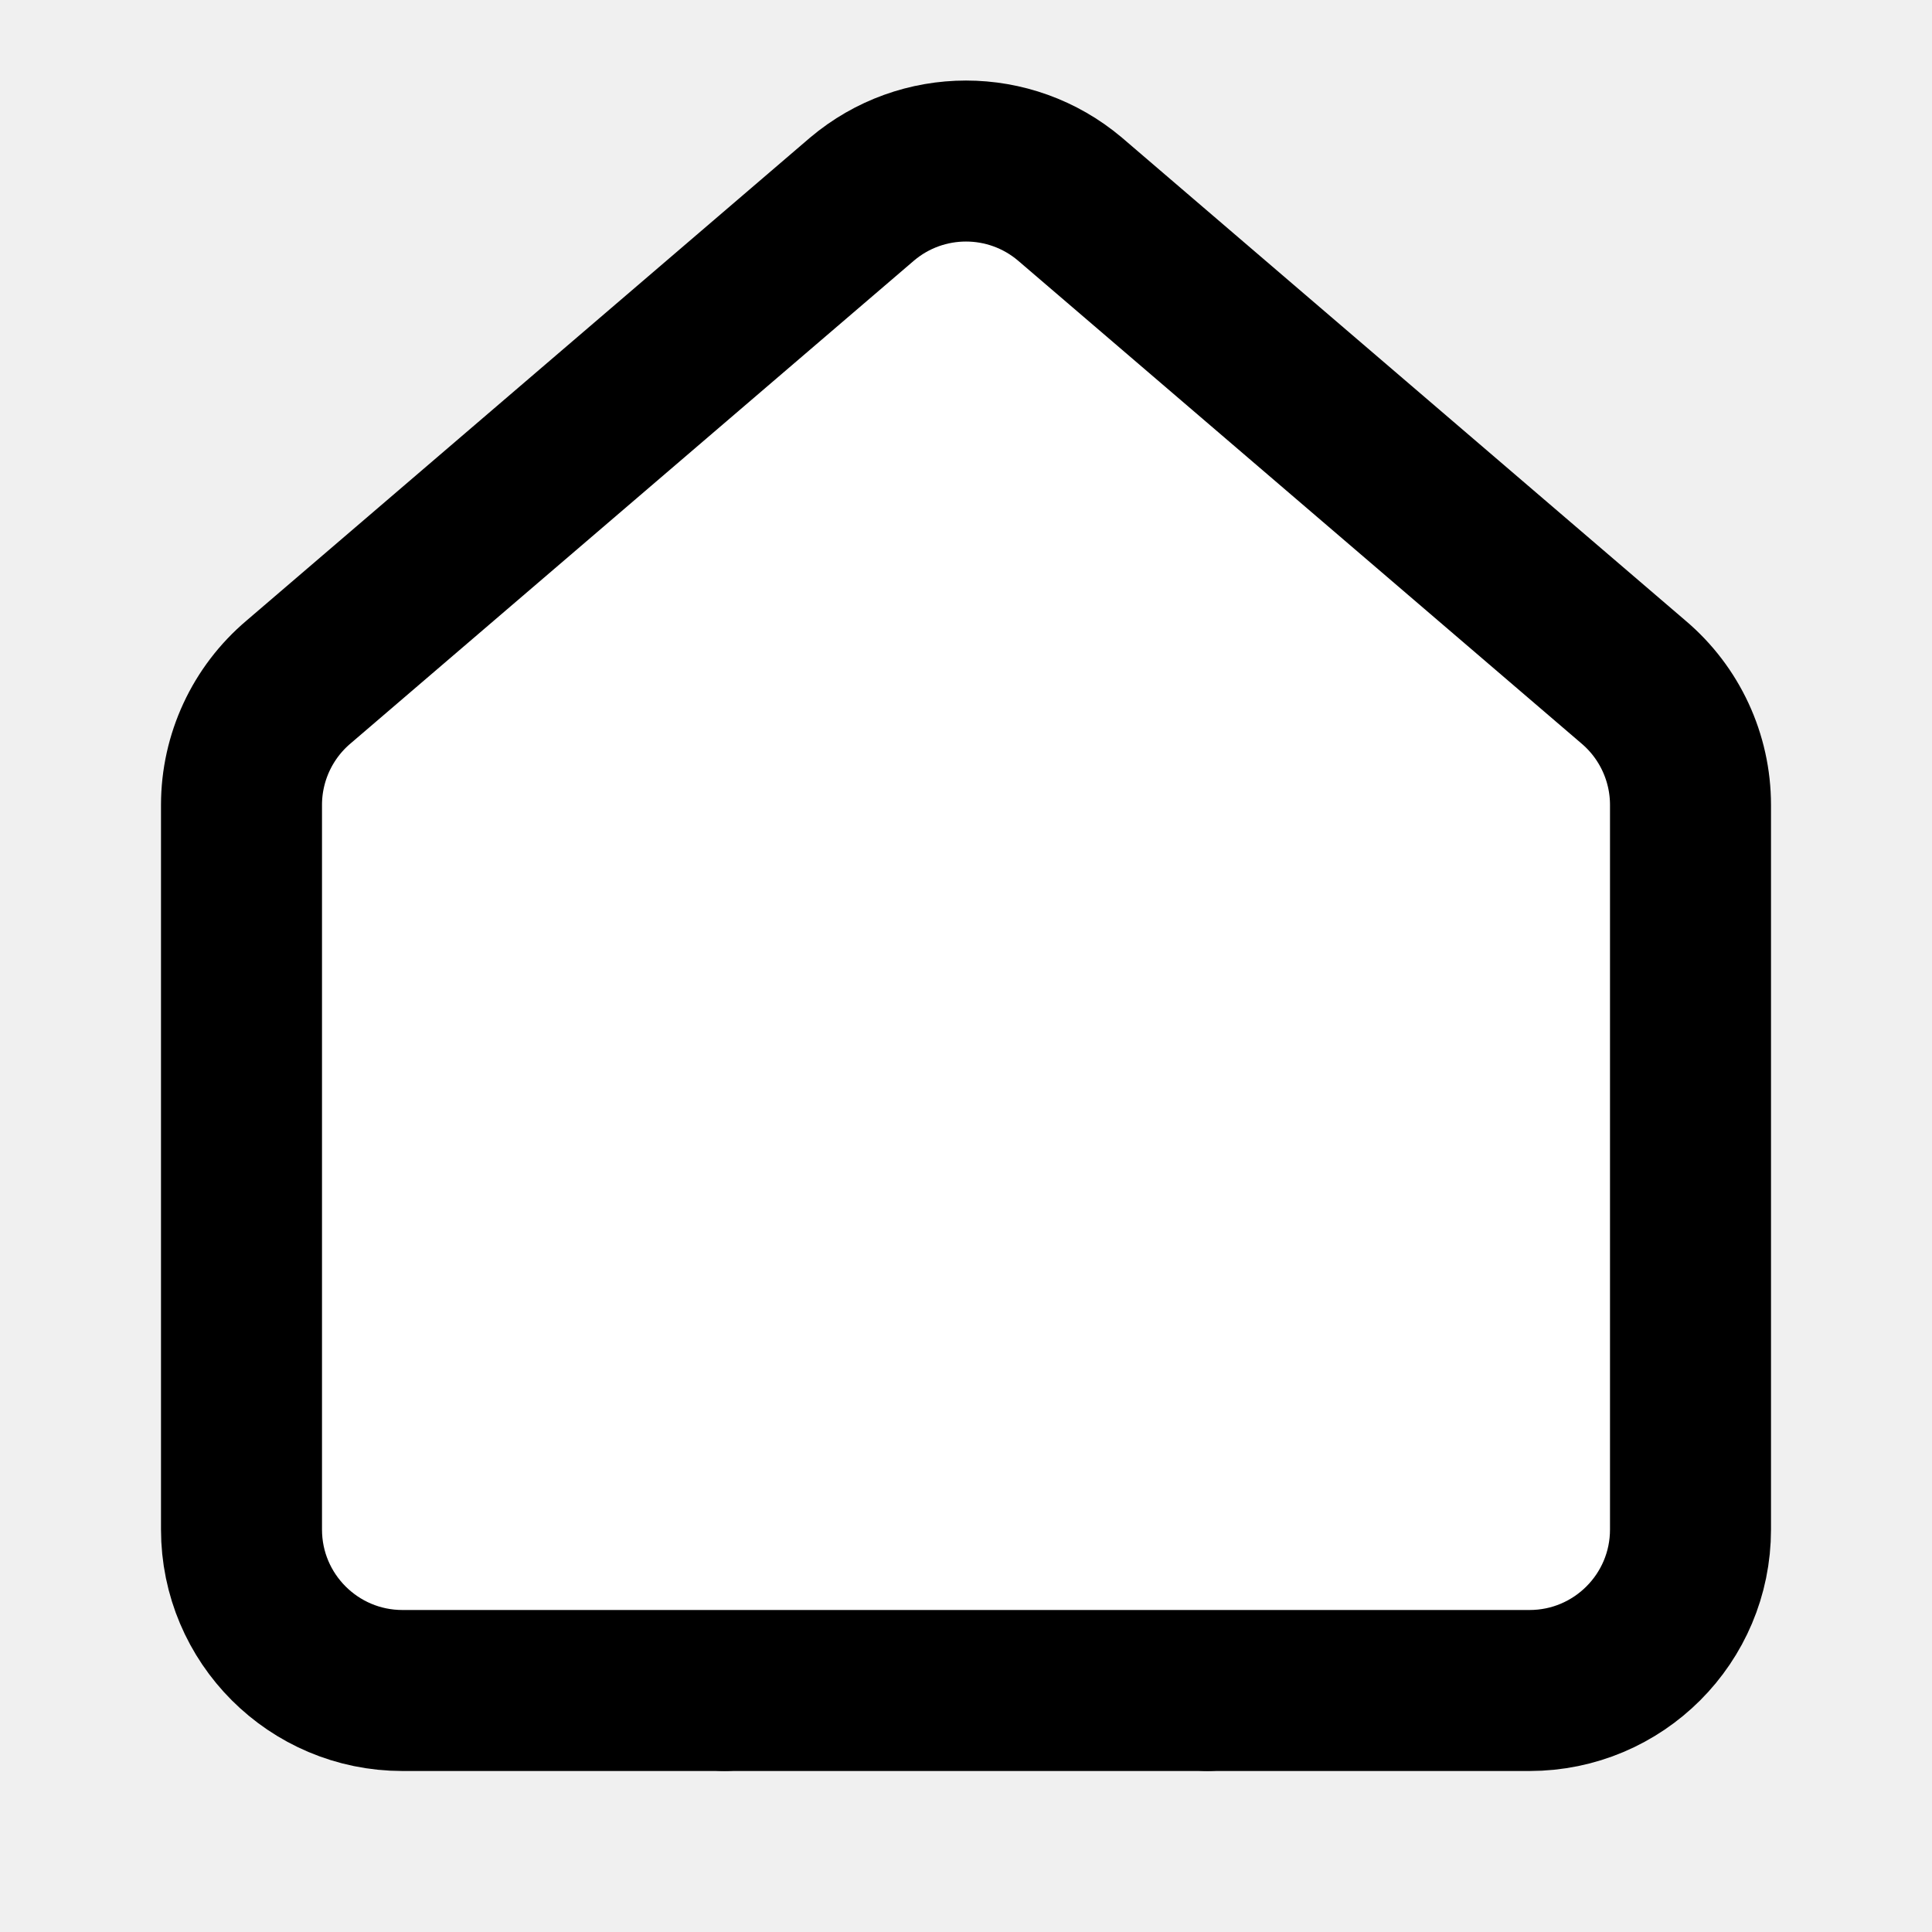
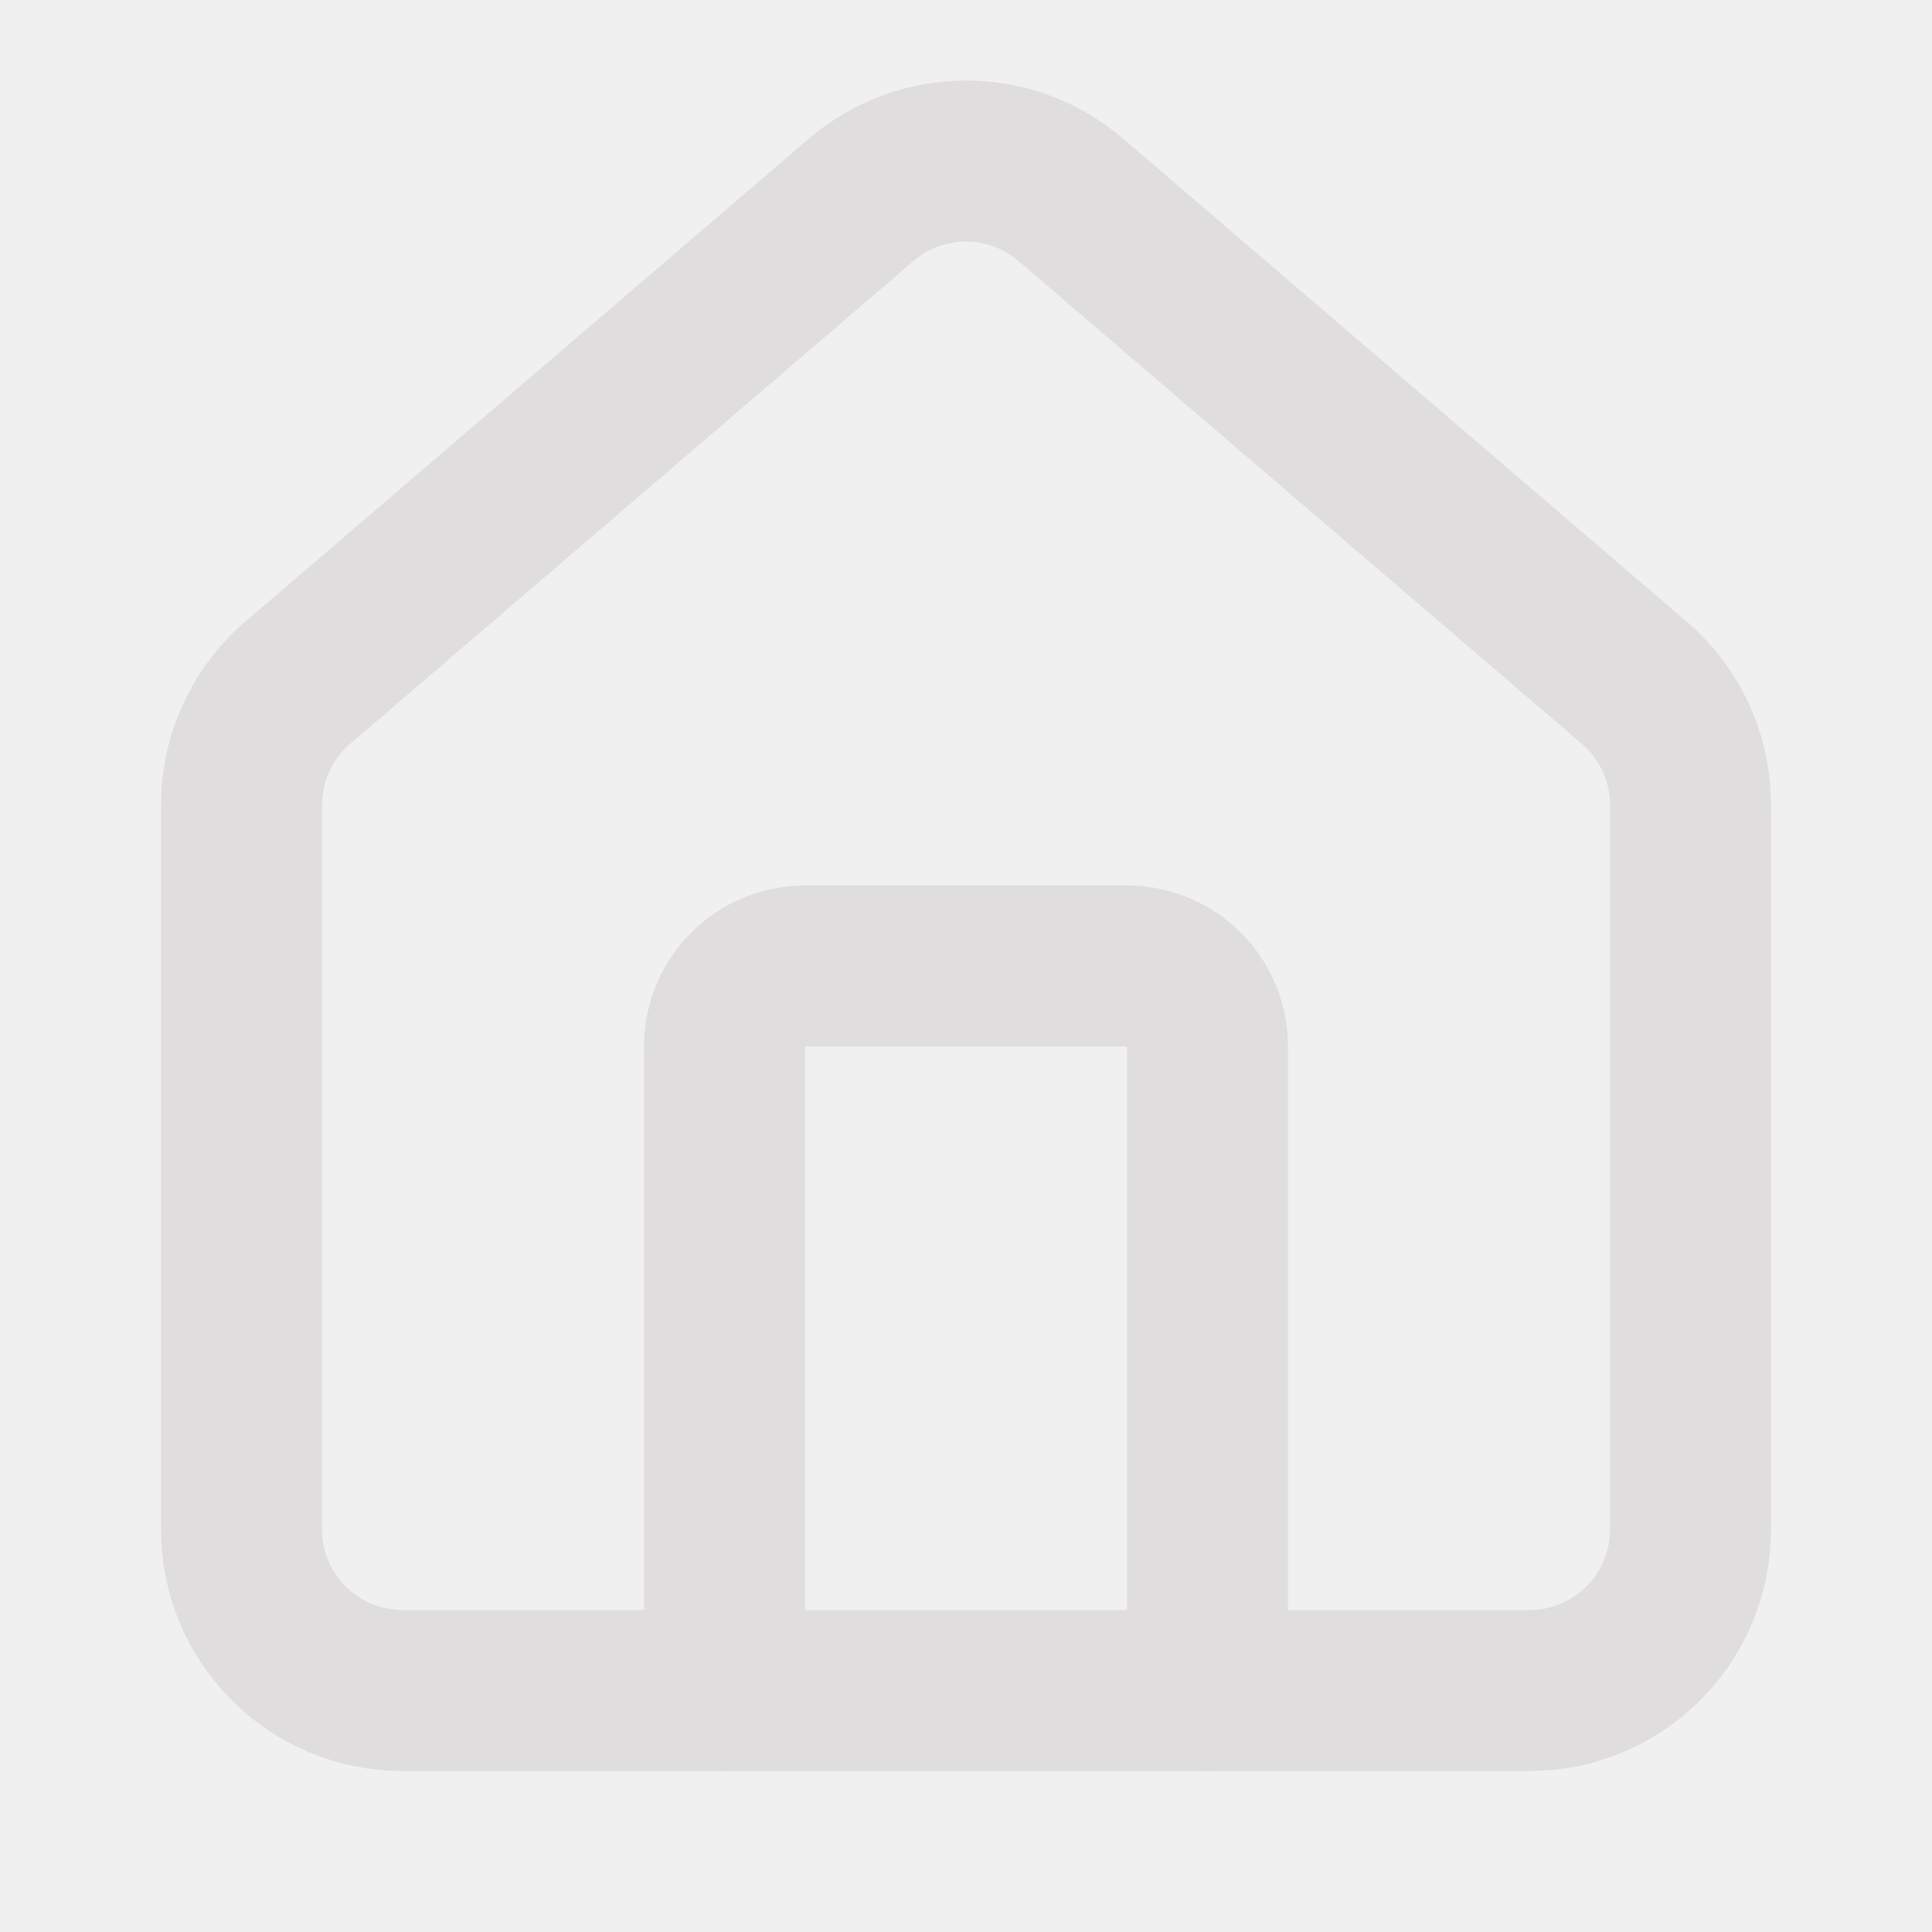
- <svg xmlns="http://www.w3.org/2000/svg" width="24" height="24" viewBox="0 0 24 24" fill="#fff" stroke="currentColor" stroke-width="2" stroke-linecap="round" stroke-linejoin="round" class="lucide lucide-house">
+ <svg xmlns="http://www.w3.org/2000/svg" width="24" height="24" viewBox="0 0 24 24" fill="none" stroke="#dfdddd" stroke-width="2" stroke-linecap="round" stroke-linejoin="round" class="lucide lucide-house">
  <path d="M15 21v-8a1 1 0 0 0-1-1h-4a1 1 0 0 0-1 1v8" />
  <path d="M3 10a2 2 0 0 1 .709-1.528l7-5.999a2 2 0 0 1 2.582 0l7 5.999A2 2 0 0 1 21 10v9a2 2 0 0 1-2 2H5a2 2 0 0 1-2-2z" />
</svg>
